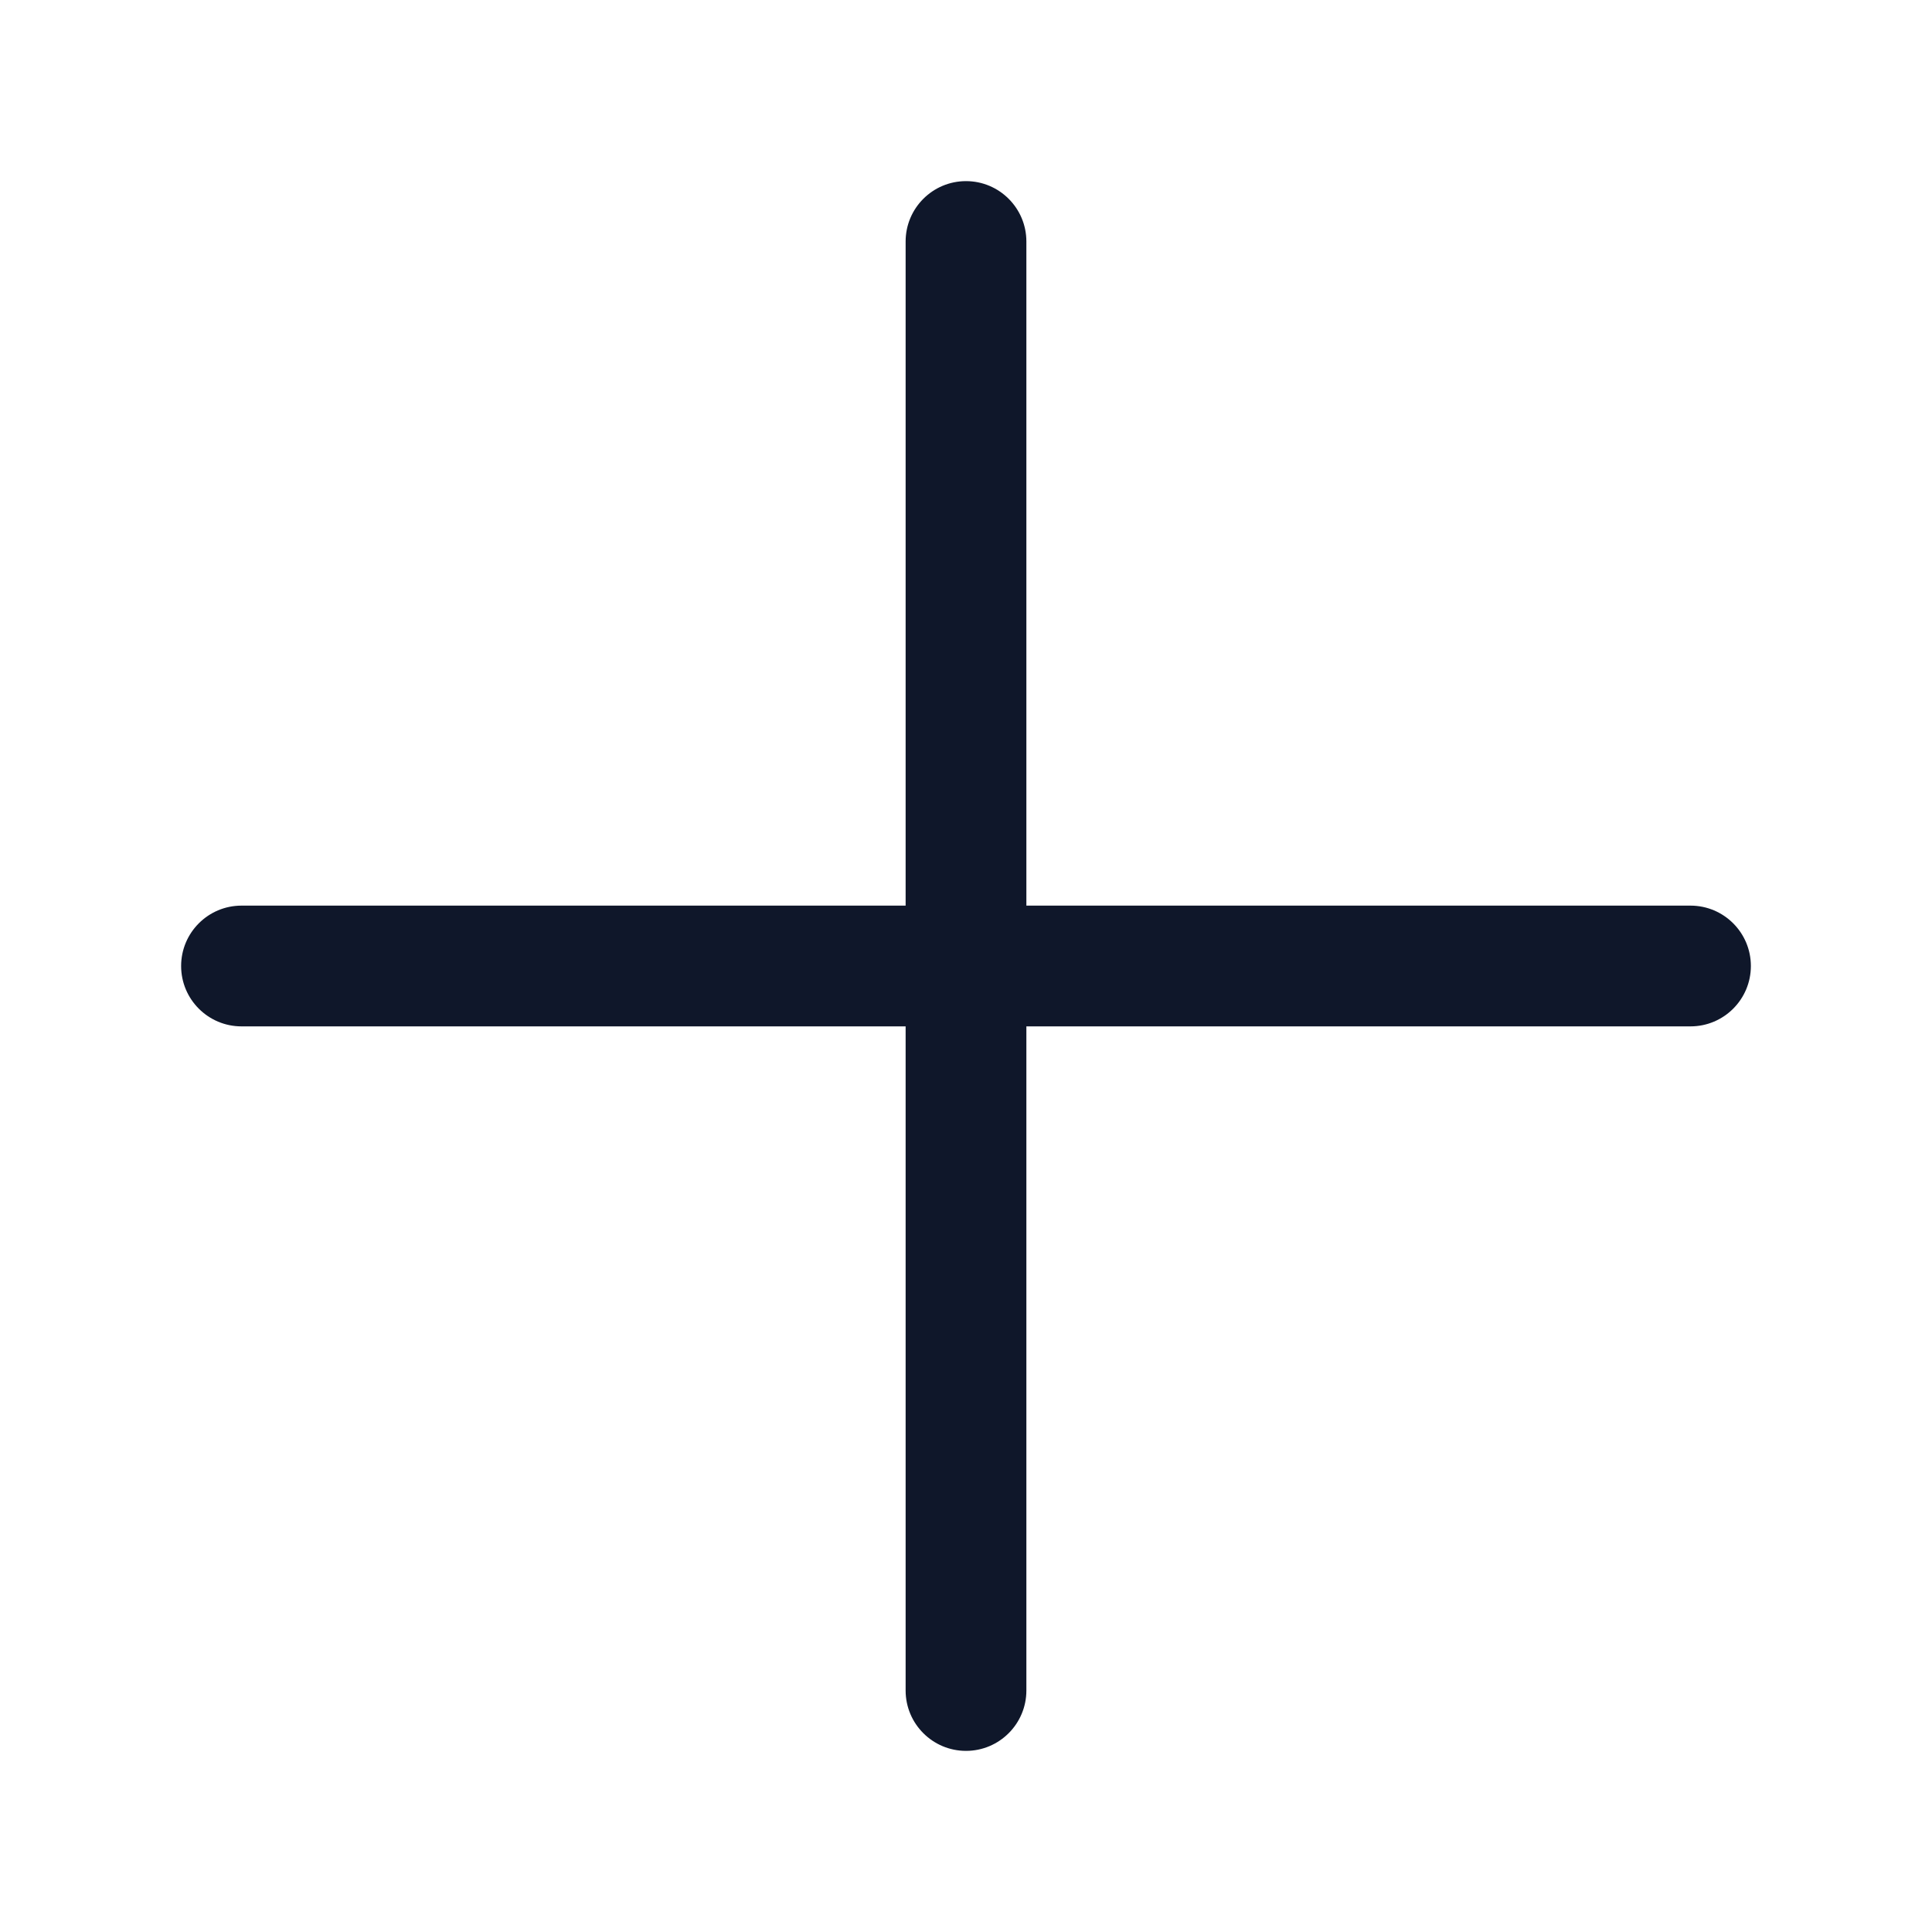
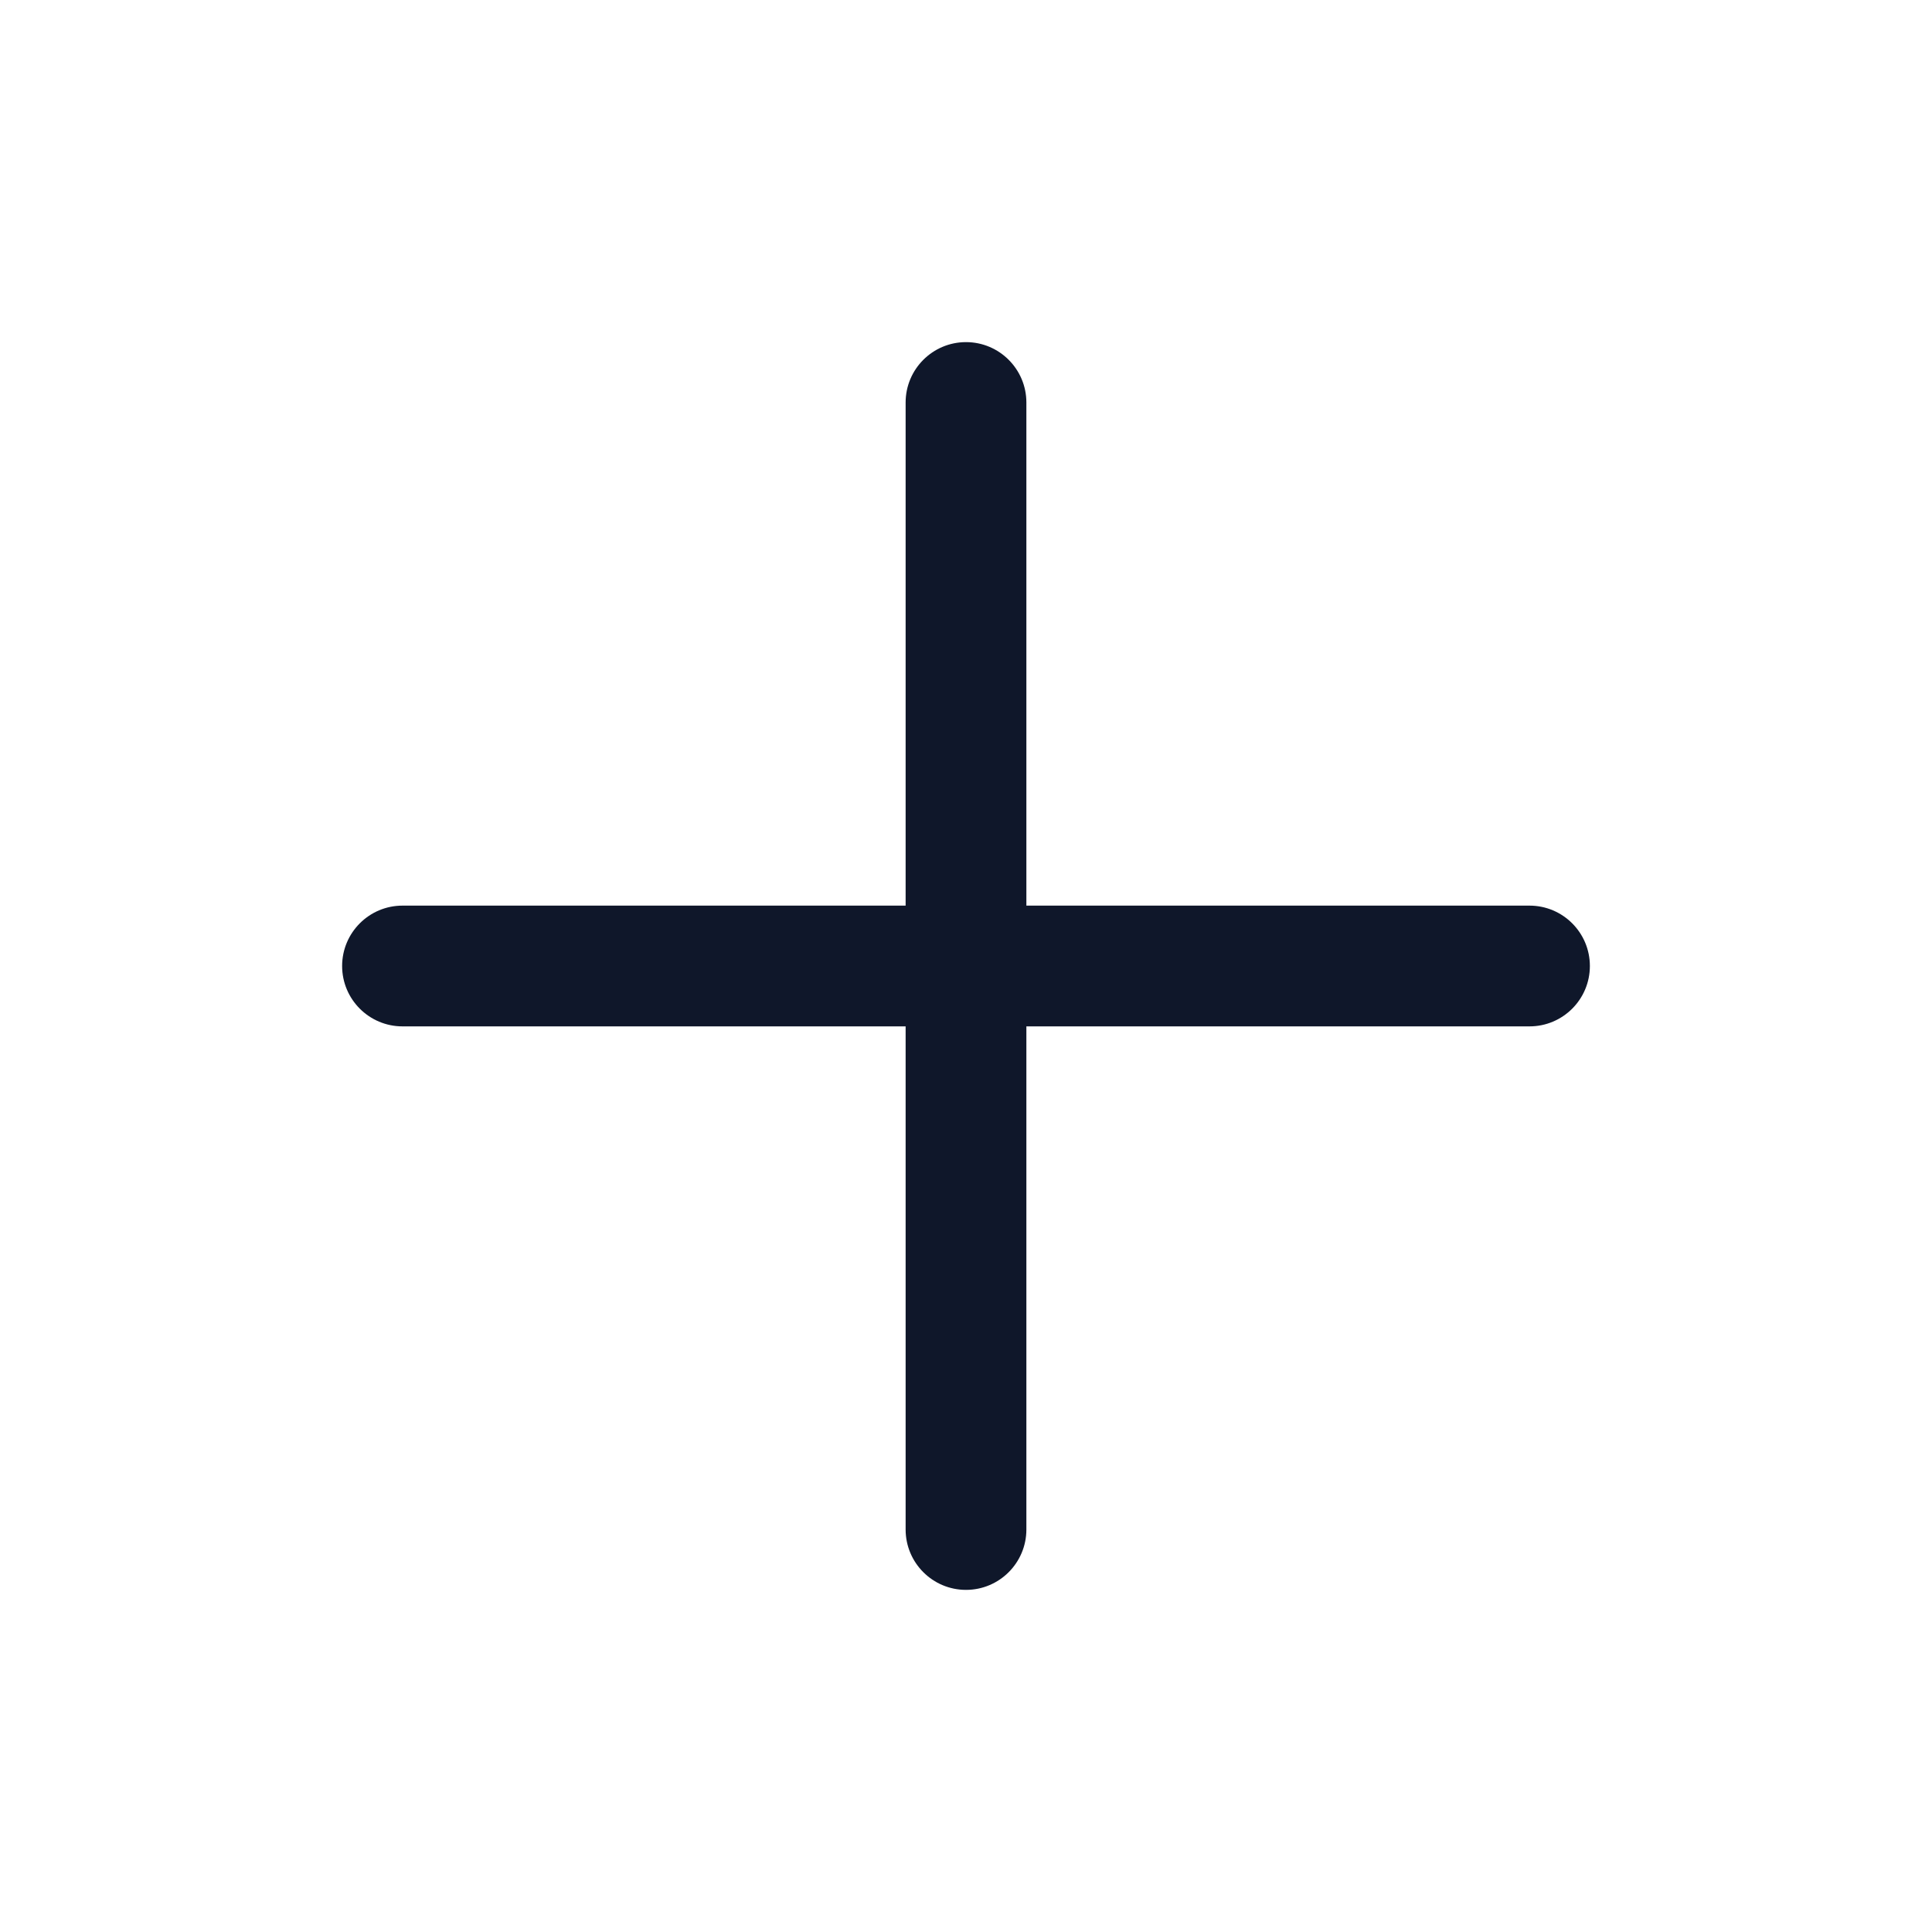
<svg xmlns="http://www.w3.org/2000/svg" width="24" height="24" viewBox="0 0 24 24" fill="none">
-   <path fill-rule="evenodd" clip-rule="evenodd" d="M12 2.25C12.414 2.25 12.75 2.586 12.75 3V11.25H21C21.414 11.25 21.75 11.586 21.75 12C21.75 12.414 21.414 12.75 21 12.75H12.75V21C12.75 21.414 12.414 21.75 12 21.75C11.586 21.75 11.25 21.414 11.25 21V12.75H3C2.586 12.75 2.25 12.414 2.25 12C2.25 11.586 2.586 11.25 3 11.25H11.25V3C11.25 2.586 11.586 2.25 12 2.25Z" fill="#0F172A" />
+   <path fill-rule="evenodd" clip-rule="evenodd" d="M12 4.25C12.414 4.25 12.75 4.586 12.75 5V11.25H19C19.414 11.25 19.75 11.586 19.75 12C19.75 12.414 19.414 12.75 19 12.75H12.75V19C12.75 19.414 12.414 19.75 12 19.75C11.586 19.75 11.25 19.414 11.25 19V12.75H5C4.586 12.75 4.25 12.414 4.25 12C4.25 11.586 4.586 11.25 5 11.25H11.25V5C11.25 4.586 11.586 4.25 12 4.25Z" fill="#0F172A" />
</svg>
